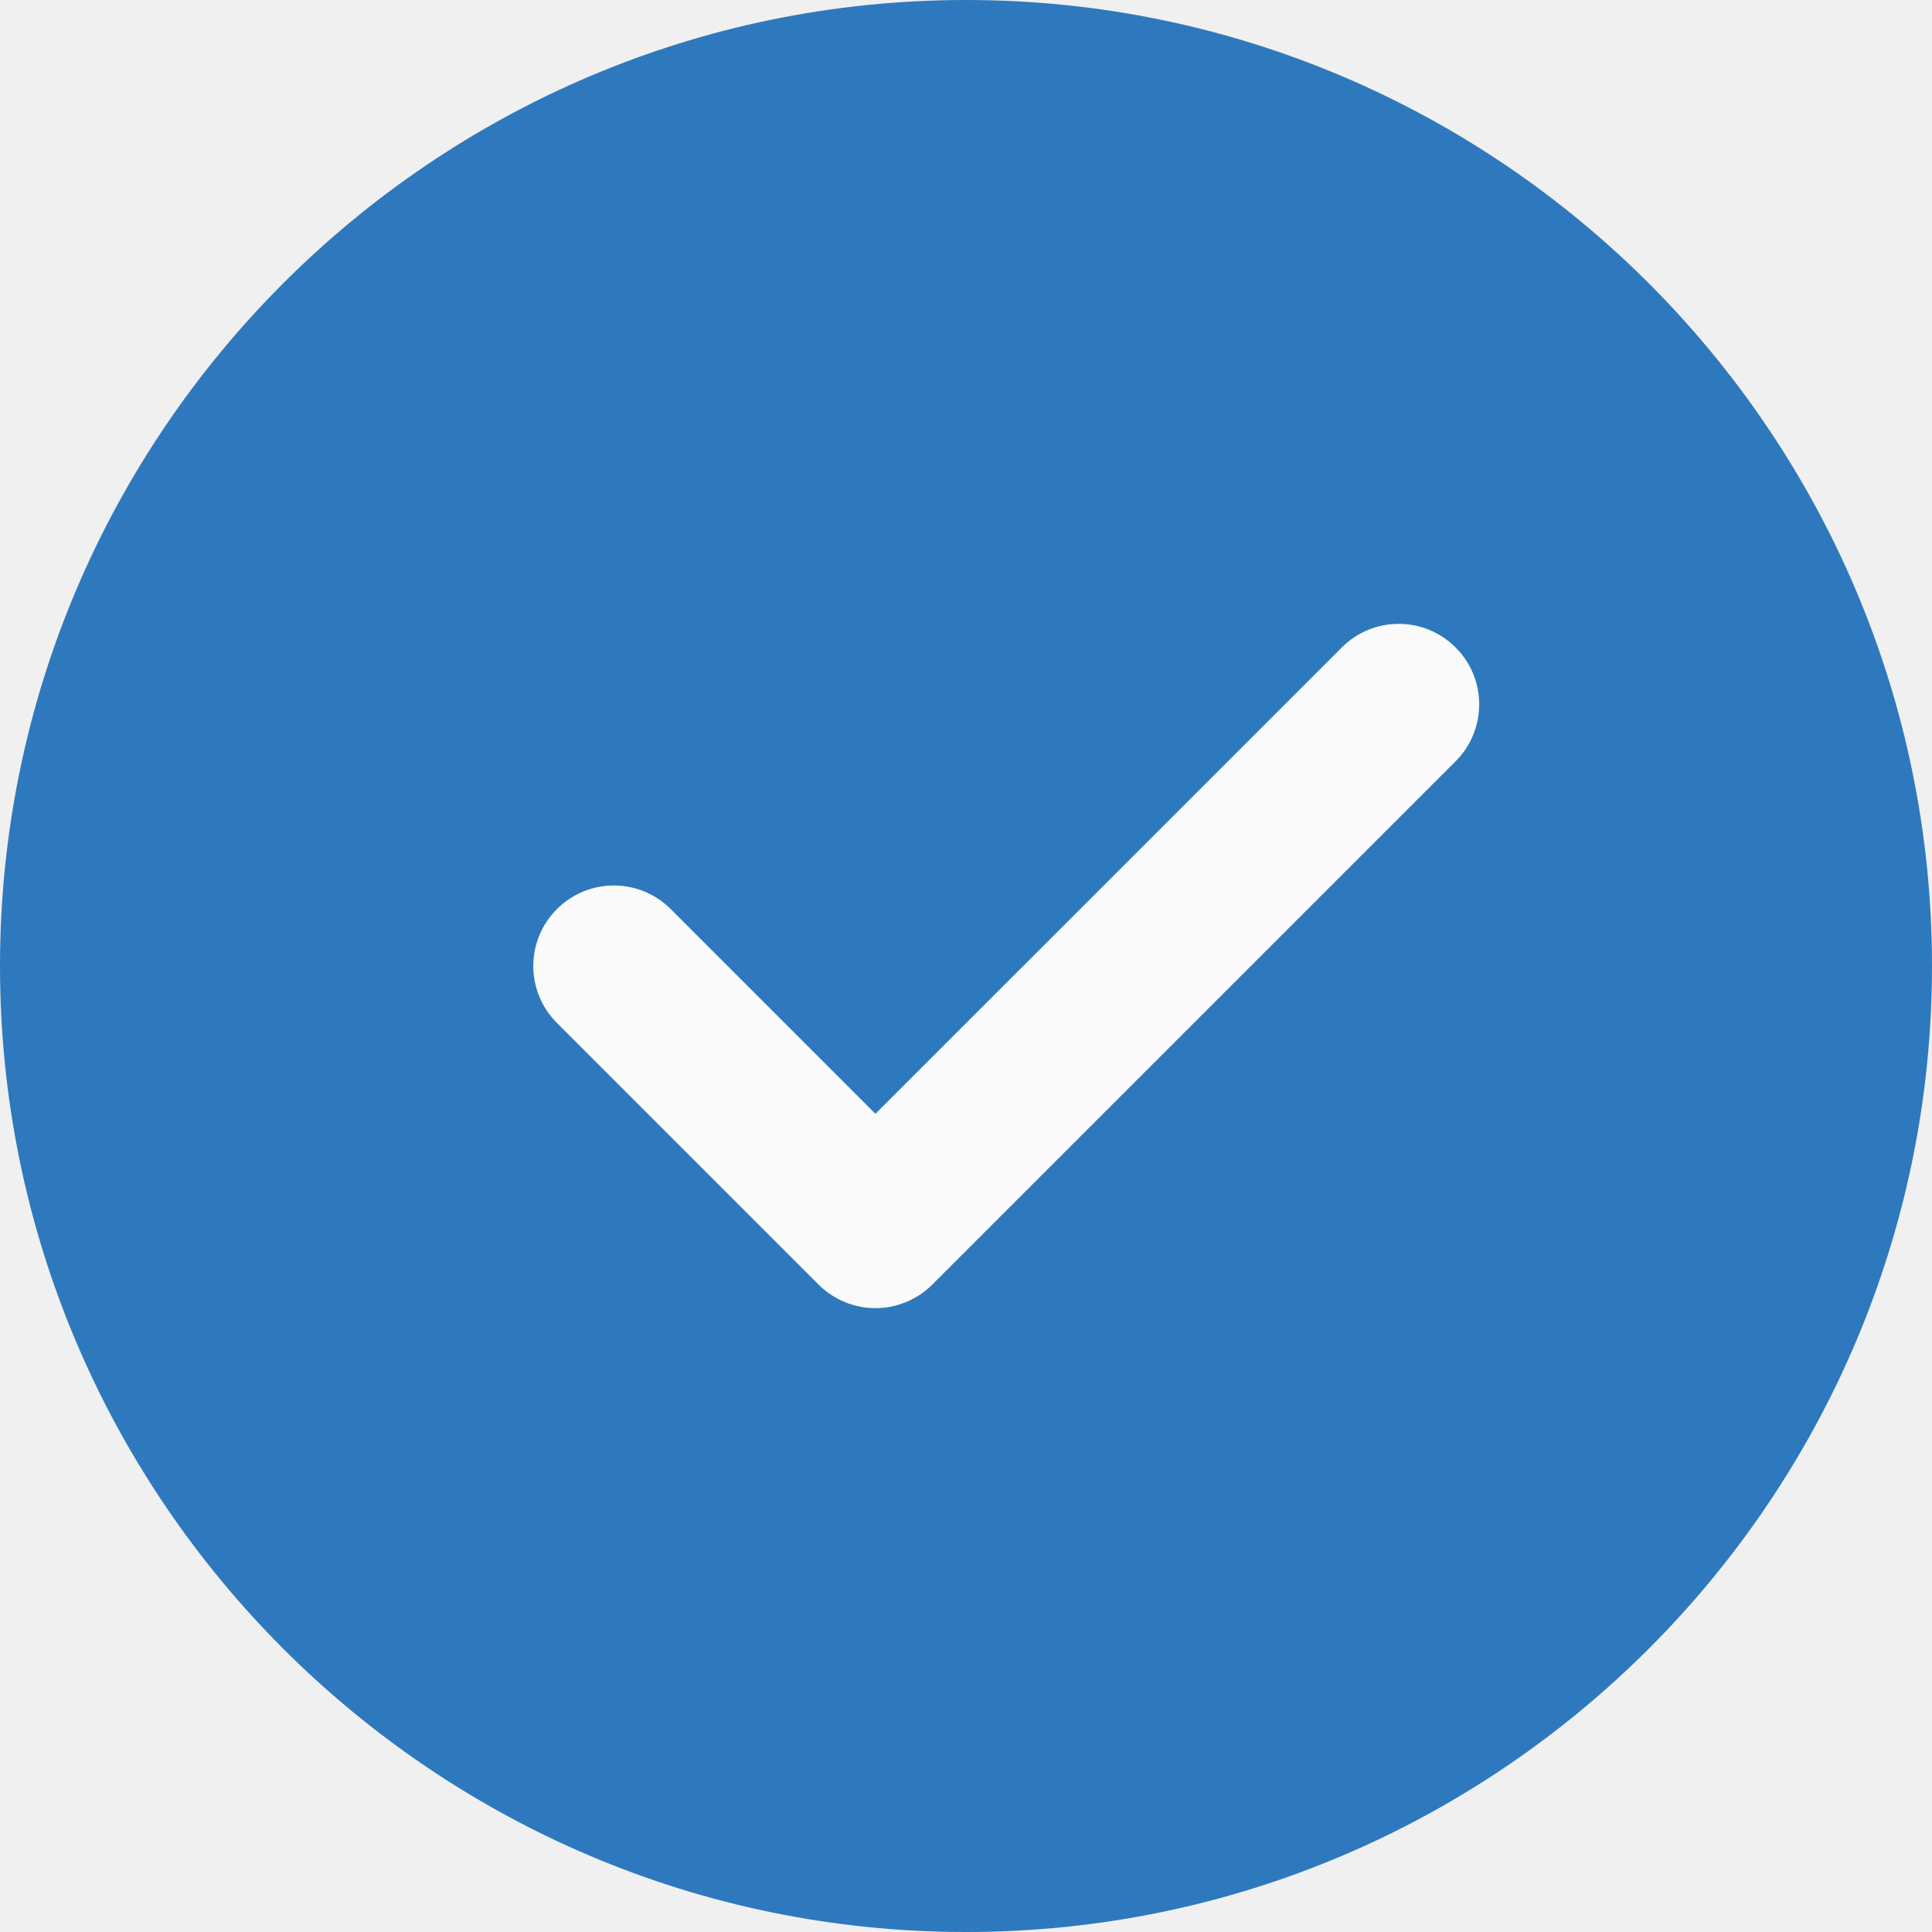
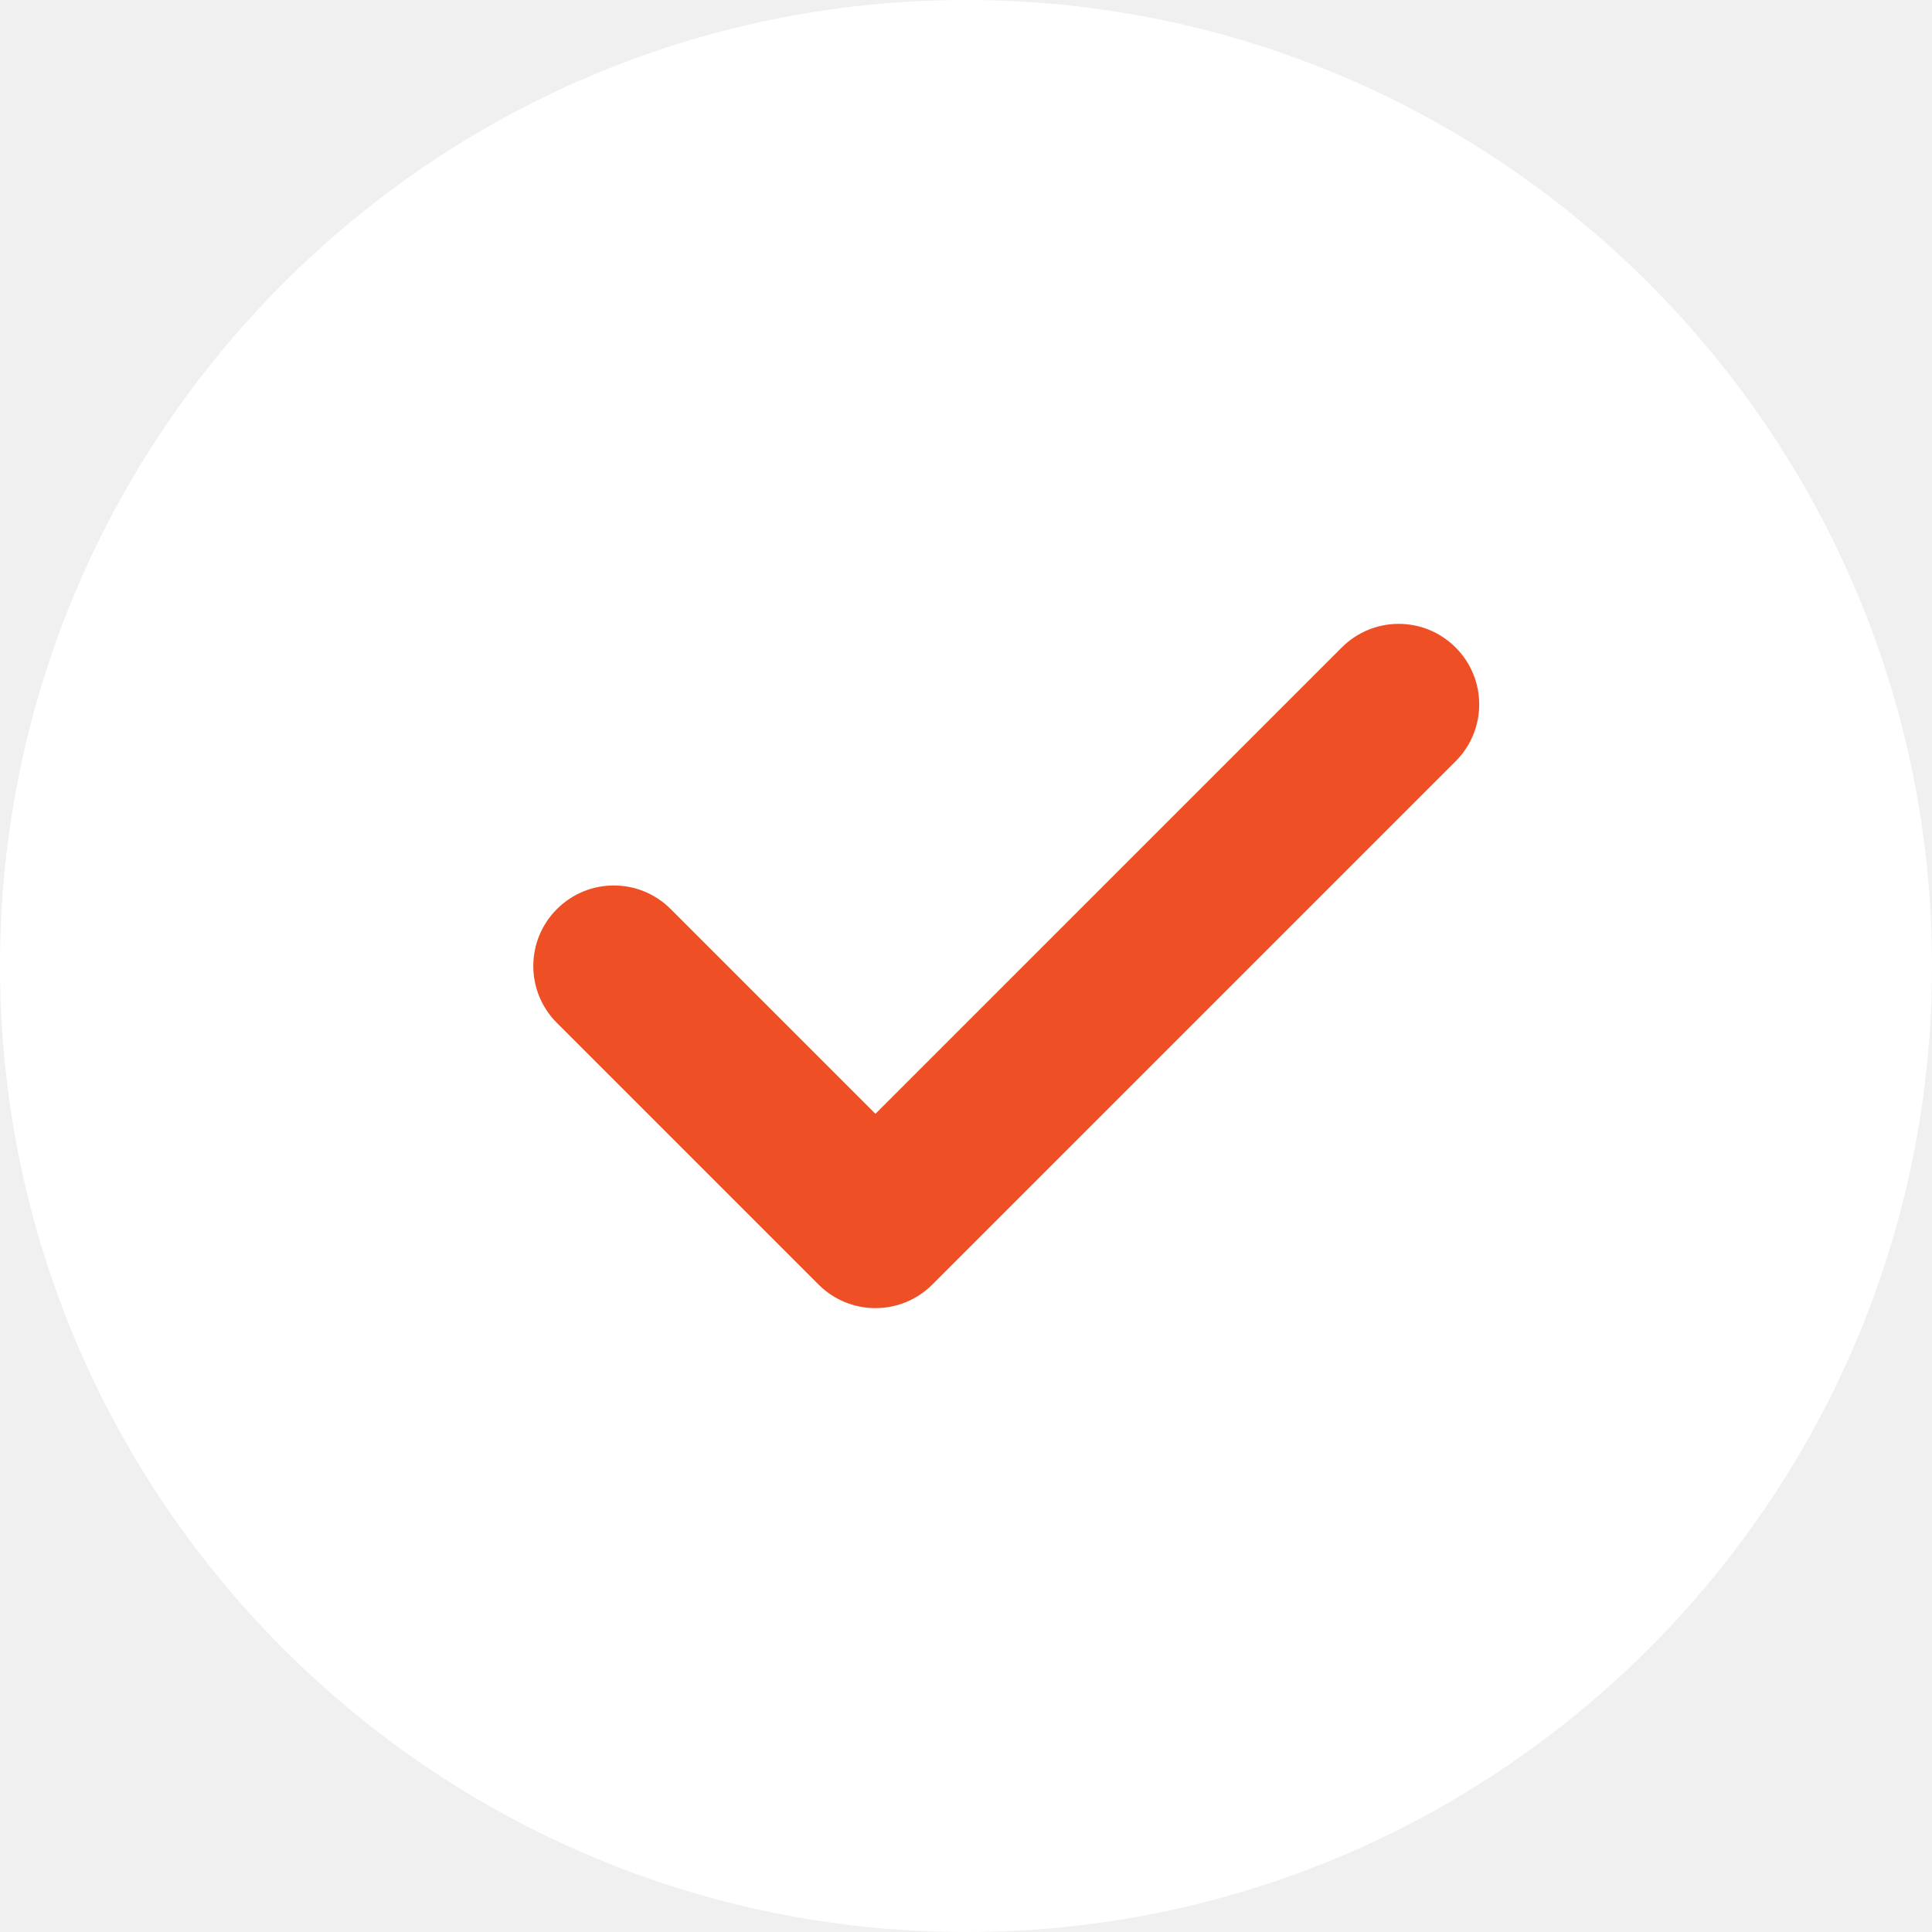
<svg xmlns="http://www.w3.org/2000/svg" version="1.1" width="512" height="512" x="0" y="0" viewBox="0 0 512 512" style="enable-background:new 0 0 512 512" xml:space="preserve" class="">
  <g>
-     <path d="m256 0c-141.164 0-256 114.836-256 256s114.836 256 256 256 256-114.836 256-256-114.836-256-256-256zm0 0" fill="#2e79bd" data-original="#2196f3" style="" />
-     <path d="m385.75 201.75-138.668 138.664c-4.16 4.16-9.621 6.254-15.082 6.254s-10.922-2.094-15.082-6.254l-69.332-69.332c-8.344-8.34-8.344-21.824 0-30.164 8.34-8.344 21.82-8.344 30.164 0l54.25 54.25 123.586-123.582c8.34-8.344 21.82-8.344 30.164 0 8.34 8.34 8.34 21.82 0 30.164zm0 0" fill="#fafafa" data-original="#fafafa" style="" />
+     <path d="m256 0c-141.164 0-256 114.836-256 256s114.836 256 256 256 256-114.836 256-256-114.836-256-256-256zm0 0" fill="#ffffff" data-original="#2196f3" style="" />
+     <path d="m385.75 201.75-138.668 138.664c-4.16 4.16-9.621 6.254-15.082 6.254s-10.922-2.094-15.082-6.254l-69.332-69.332c-8.344-8.34-8.344-21.824 0-30.164 8.34-8.344 21.82-8.344 30.164 0l54.25 54.25 123.586-123.582c8.34-8.344 21.82-8.344 30.164 0 8.34 8.34 8.34 21.82 0 30.164zm0 0" fill="#ee4f25" data-original="#ee4f25" style="" />
  </g>
</svg>
